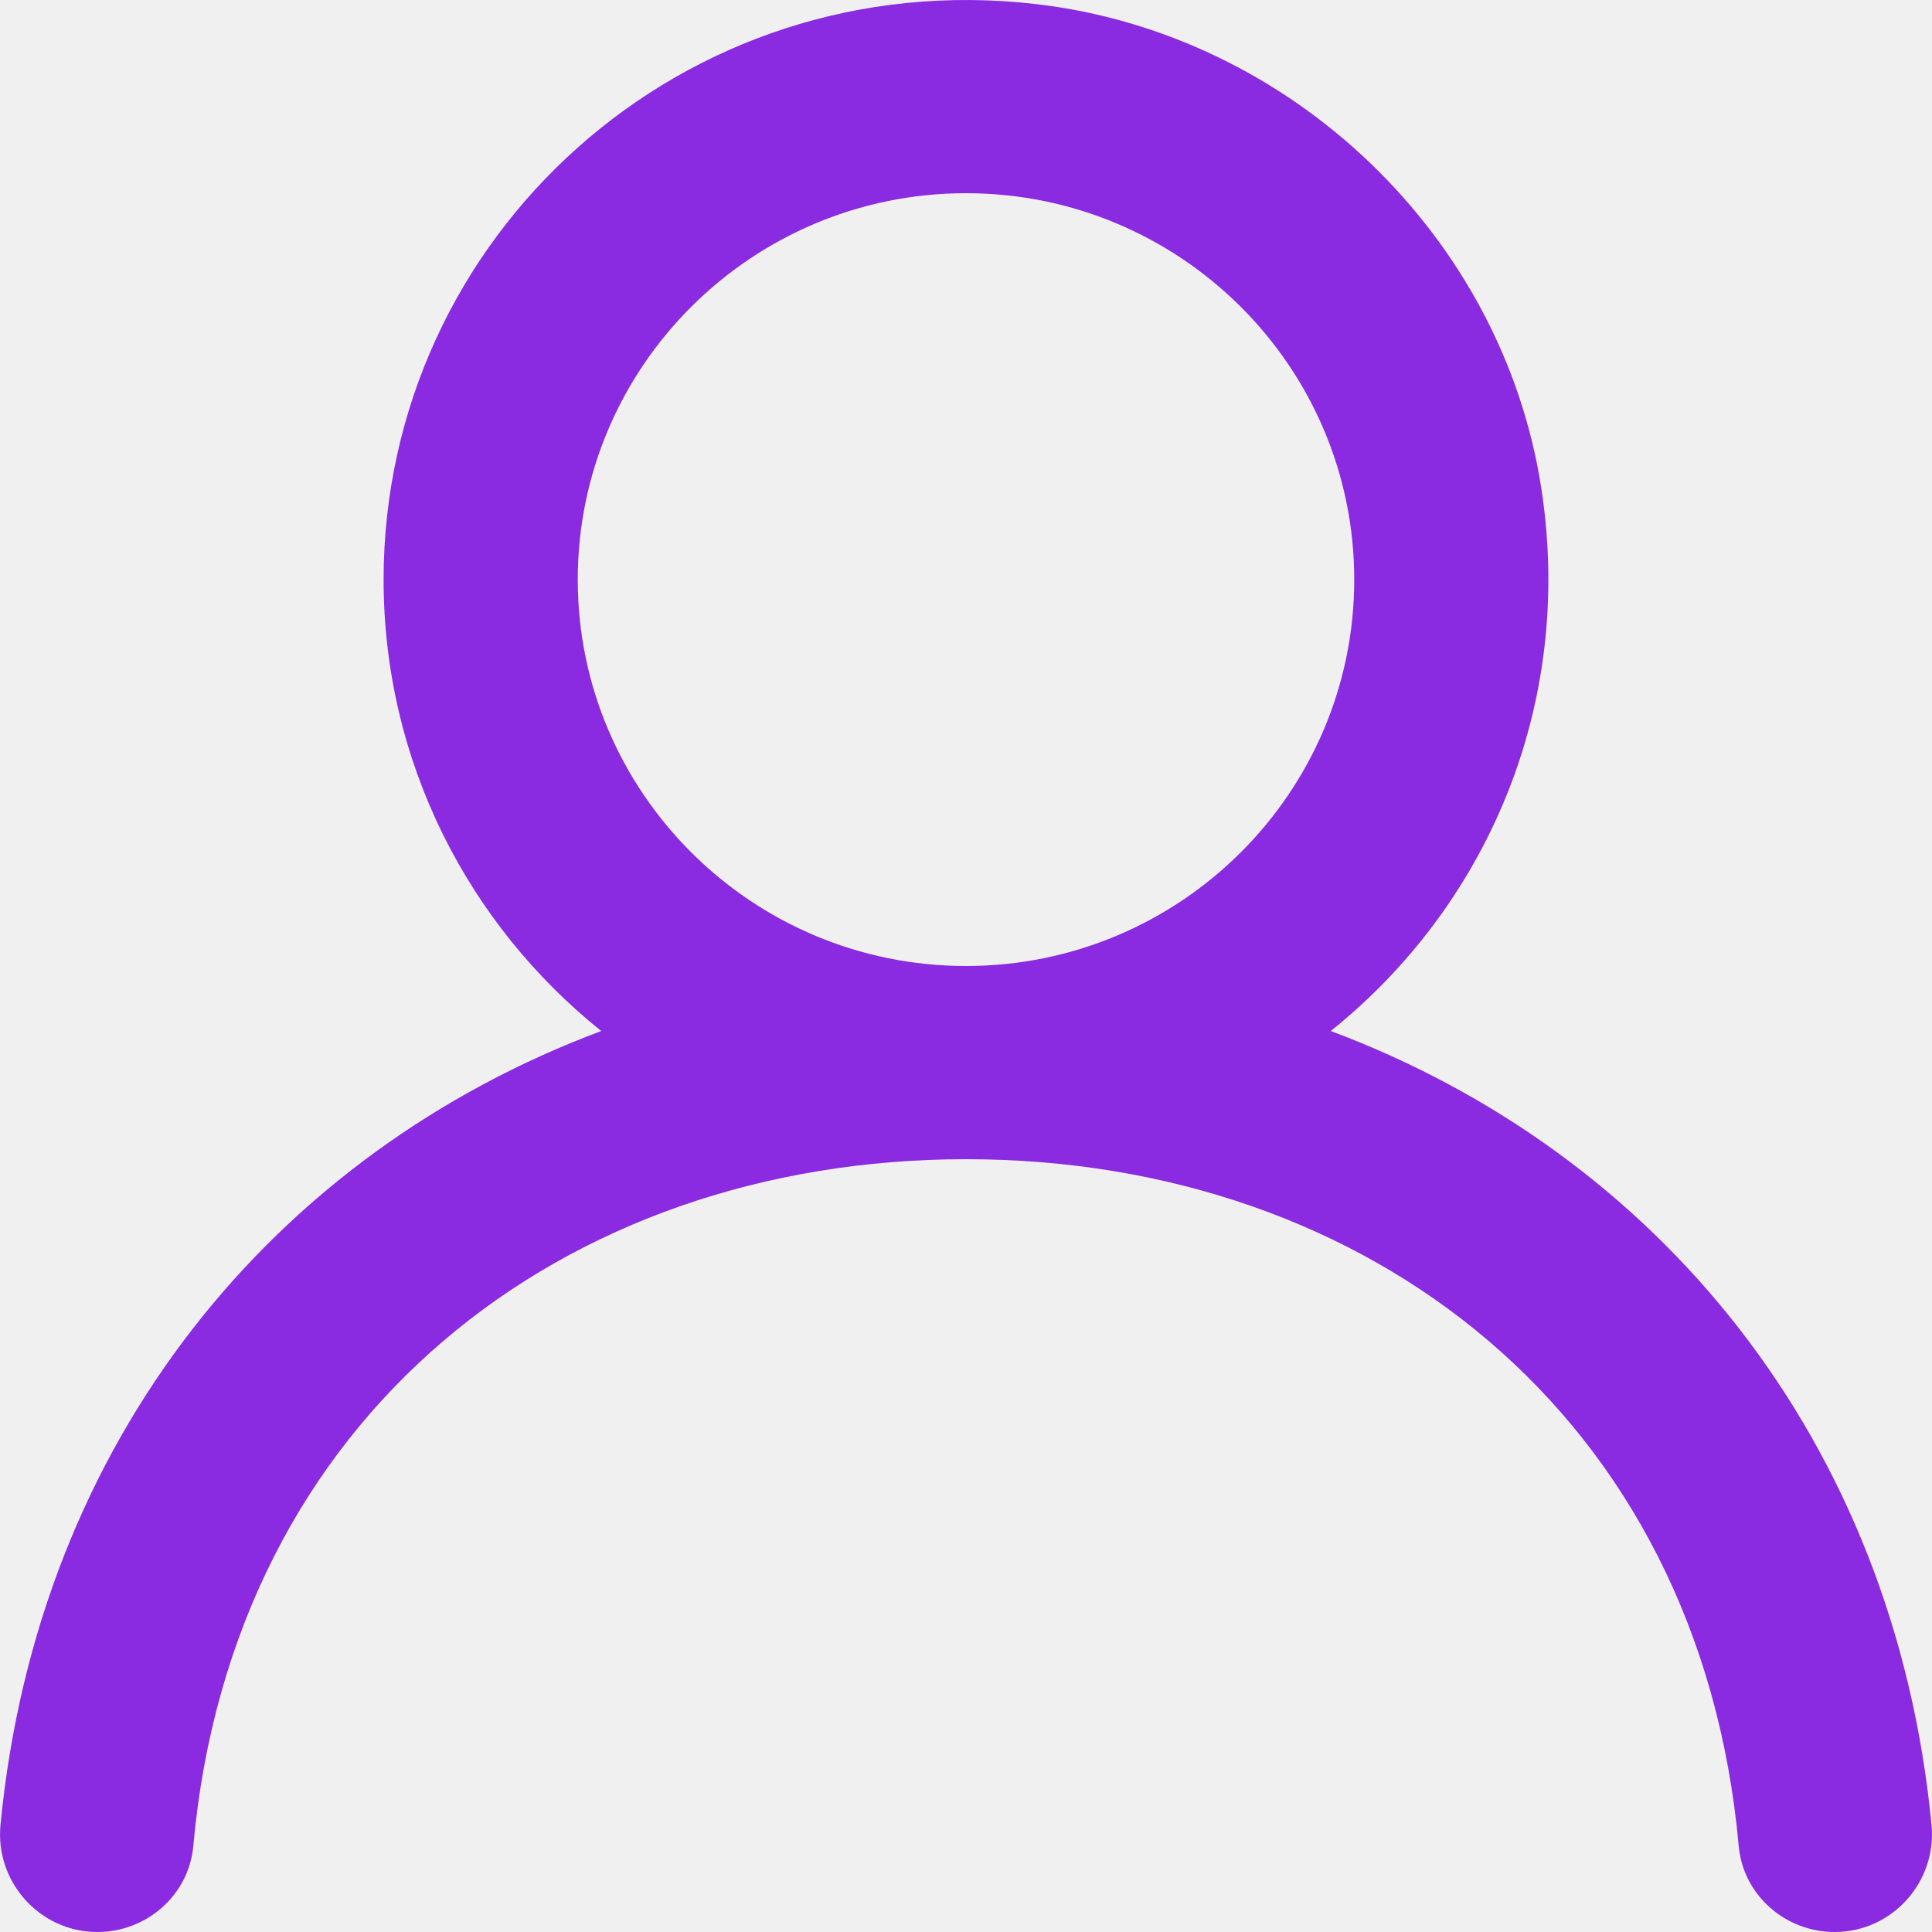
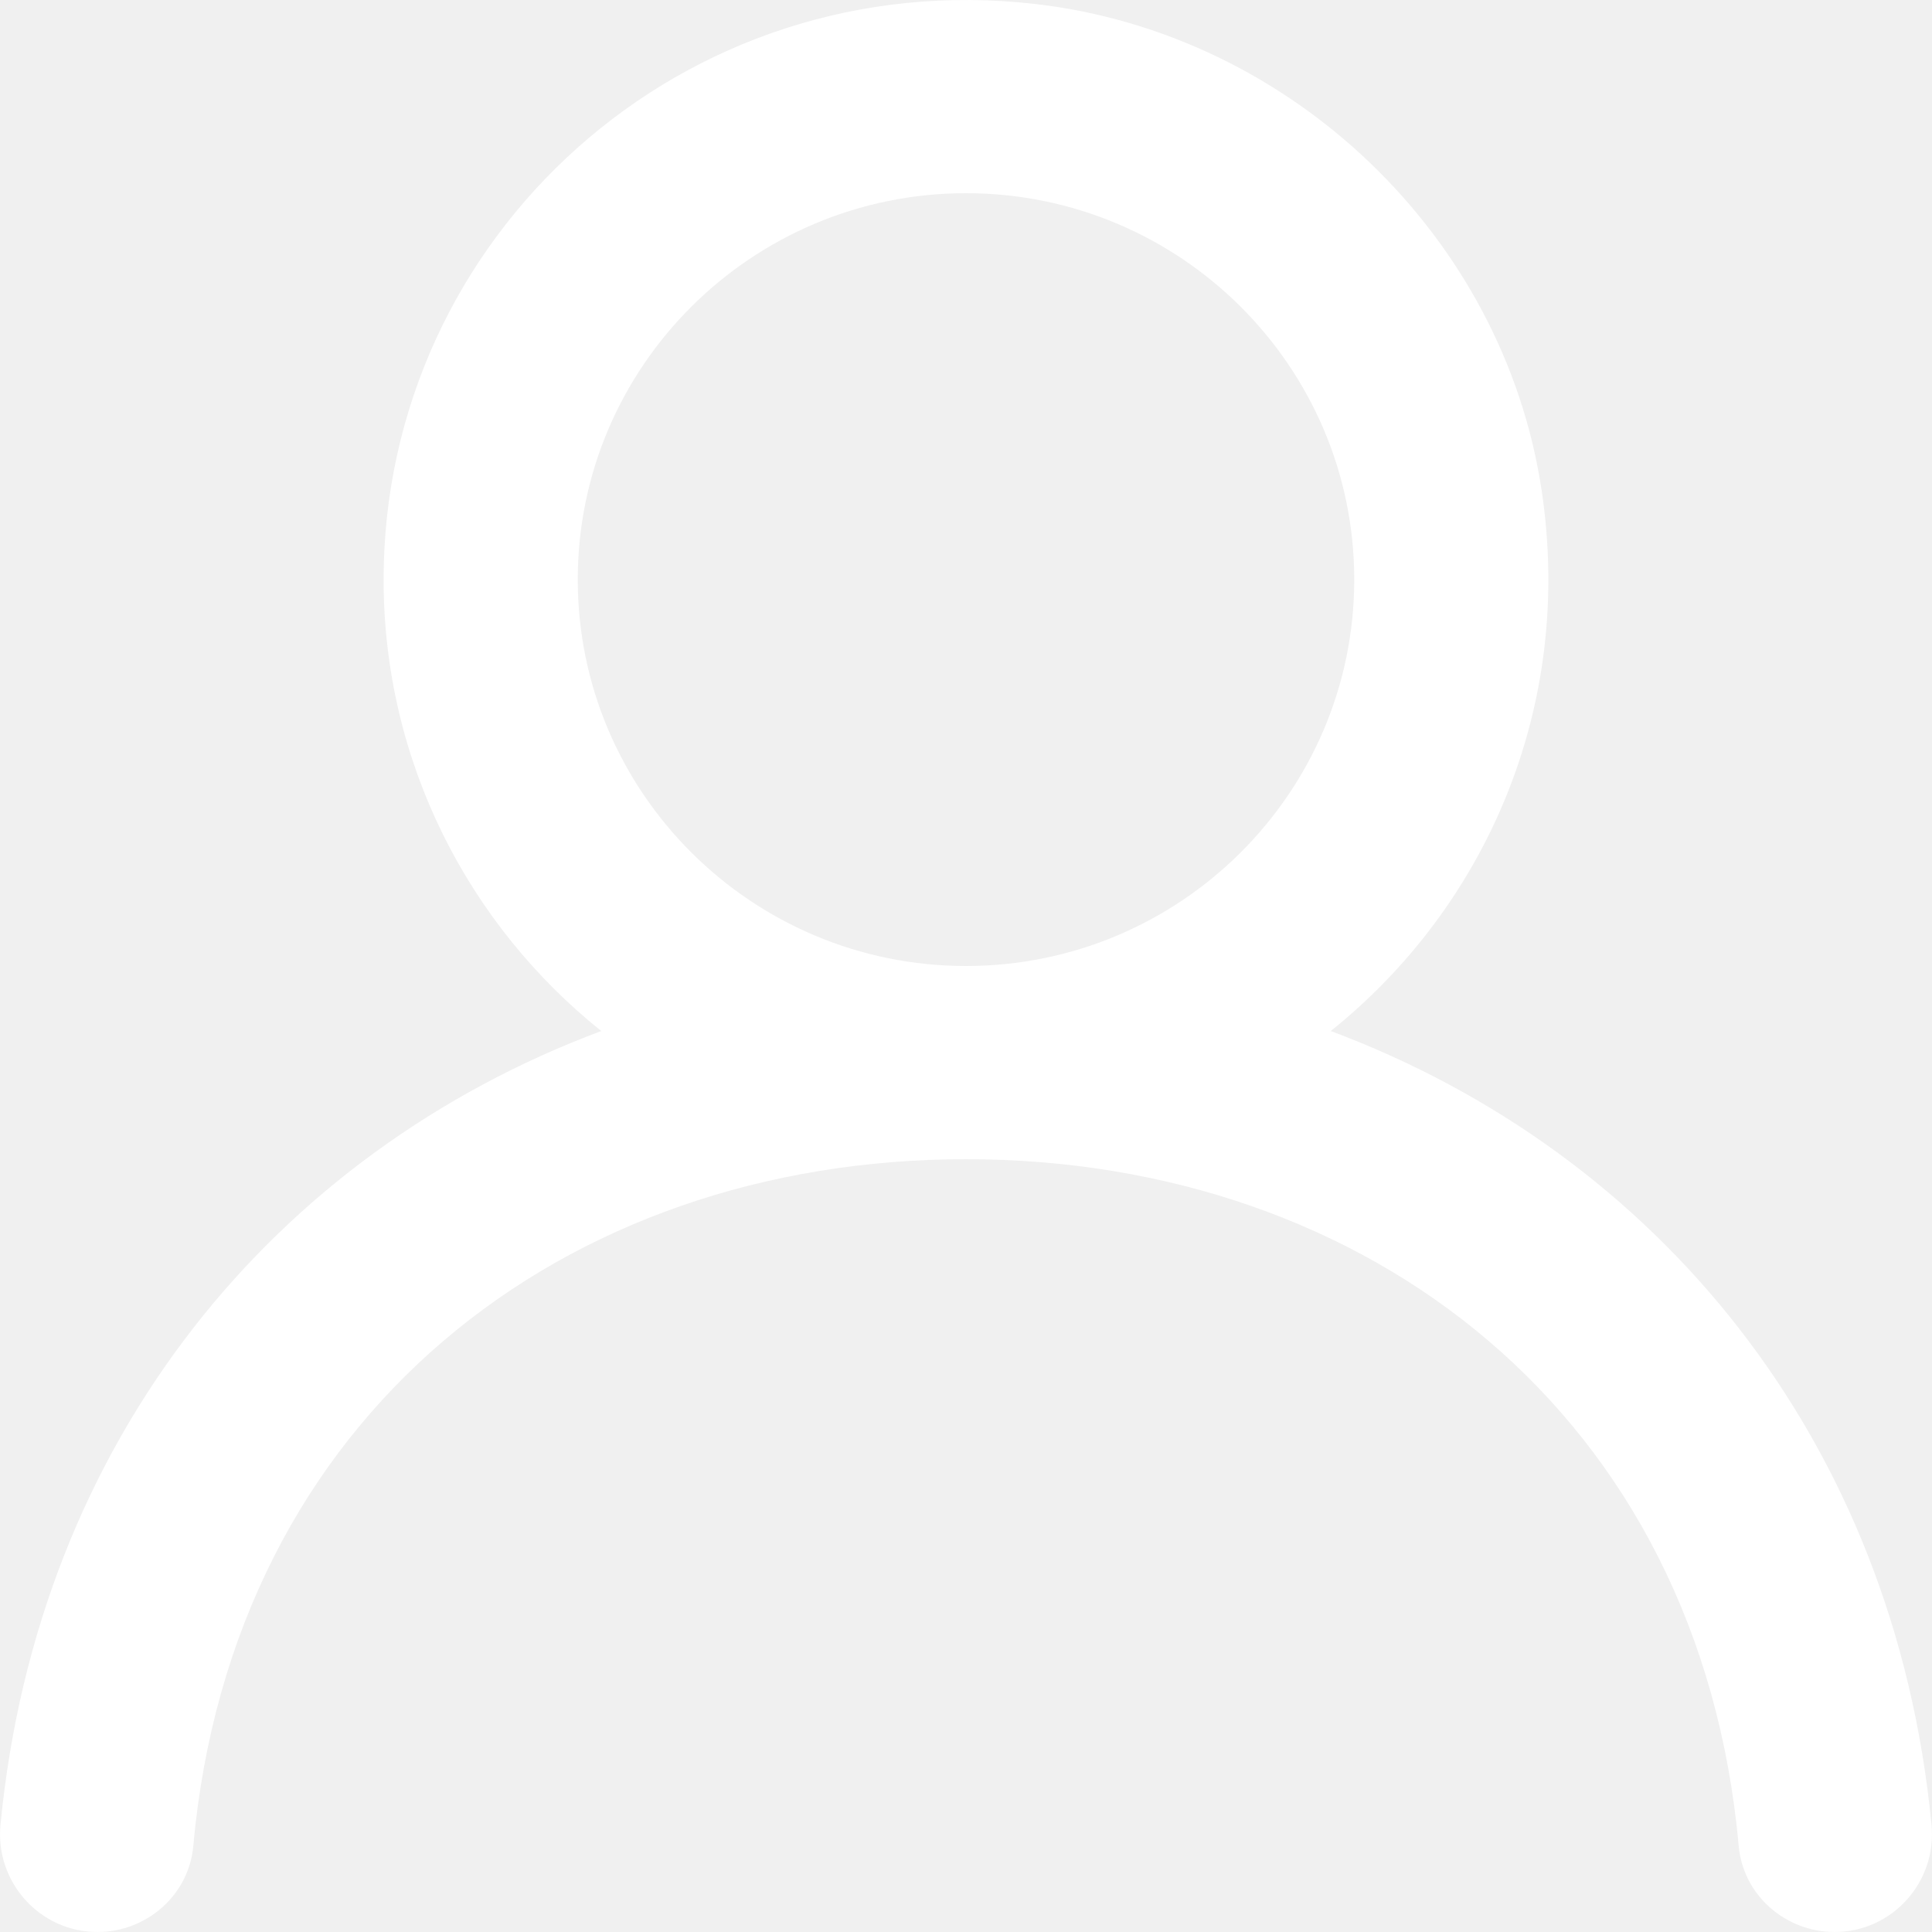
<svg xmlns="http://www.w3.org/2000/svg" width="800px" height="800px" viewBox="0 0 20 20" version="1.1">
  <defs>

</defs>
  <g id="Page-1" stroke="none" stroke-width="1" fill="none" fill-rule="evenodd">
-     <g id="Dribbble-Light-Preview" transform="translate(-180, -2159)" fill="#8A2BE2">
+     <g id="Dribbble-Light-Preview" transform="translate(-180, -2159)" fill="#FFF">
      <g id="icons" transform="translate(56, 160)">
        <path d="M134,2009 C131.783,2009 129.981,2007.206 129.981,2005 C129.981,2002.794 131.783,2001 134,2001 C136.217,2001 138.019,2002.794 138.019,2005 C138.019,2007.206 136.217,2009 134,2009 M137.776,2009.673 C139.37,2008.396 140.3,2006.331 139.958,2004.07 C139.561,2001.447 137.369,1999.348 134.722,1999.042 C131.07,1998.619 127.971,2001.449 127.971,2005 C127.971,2006.89 128.852,2008.574 130.224,2009.673 C126.852,2010.934 124.39,2013.895 124.005,2017.891 C123.948,2018.482 124.412,2019 125.008,2019 C125.52,2019 125.956,2018.616 126.001,2018.109 C126.404,2013.646 129.837,2011 134,2011 C138.163,2011 141.596,2013.646 141.999,2018.109 C142.044,2018.616 142.48,2019 142.992,2019 C143.588,2019 144.052,2018.482 143.995,2017.891 C143.61,2013.895 141.148,2010.934 137.776,2009.673" id="profile-[#1341]">

</path>
      </g>
    </g>
  </g>
</svg>
